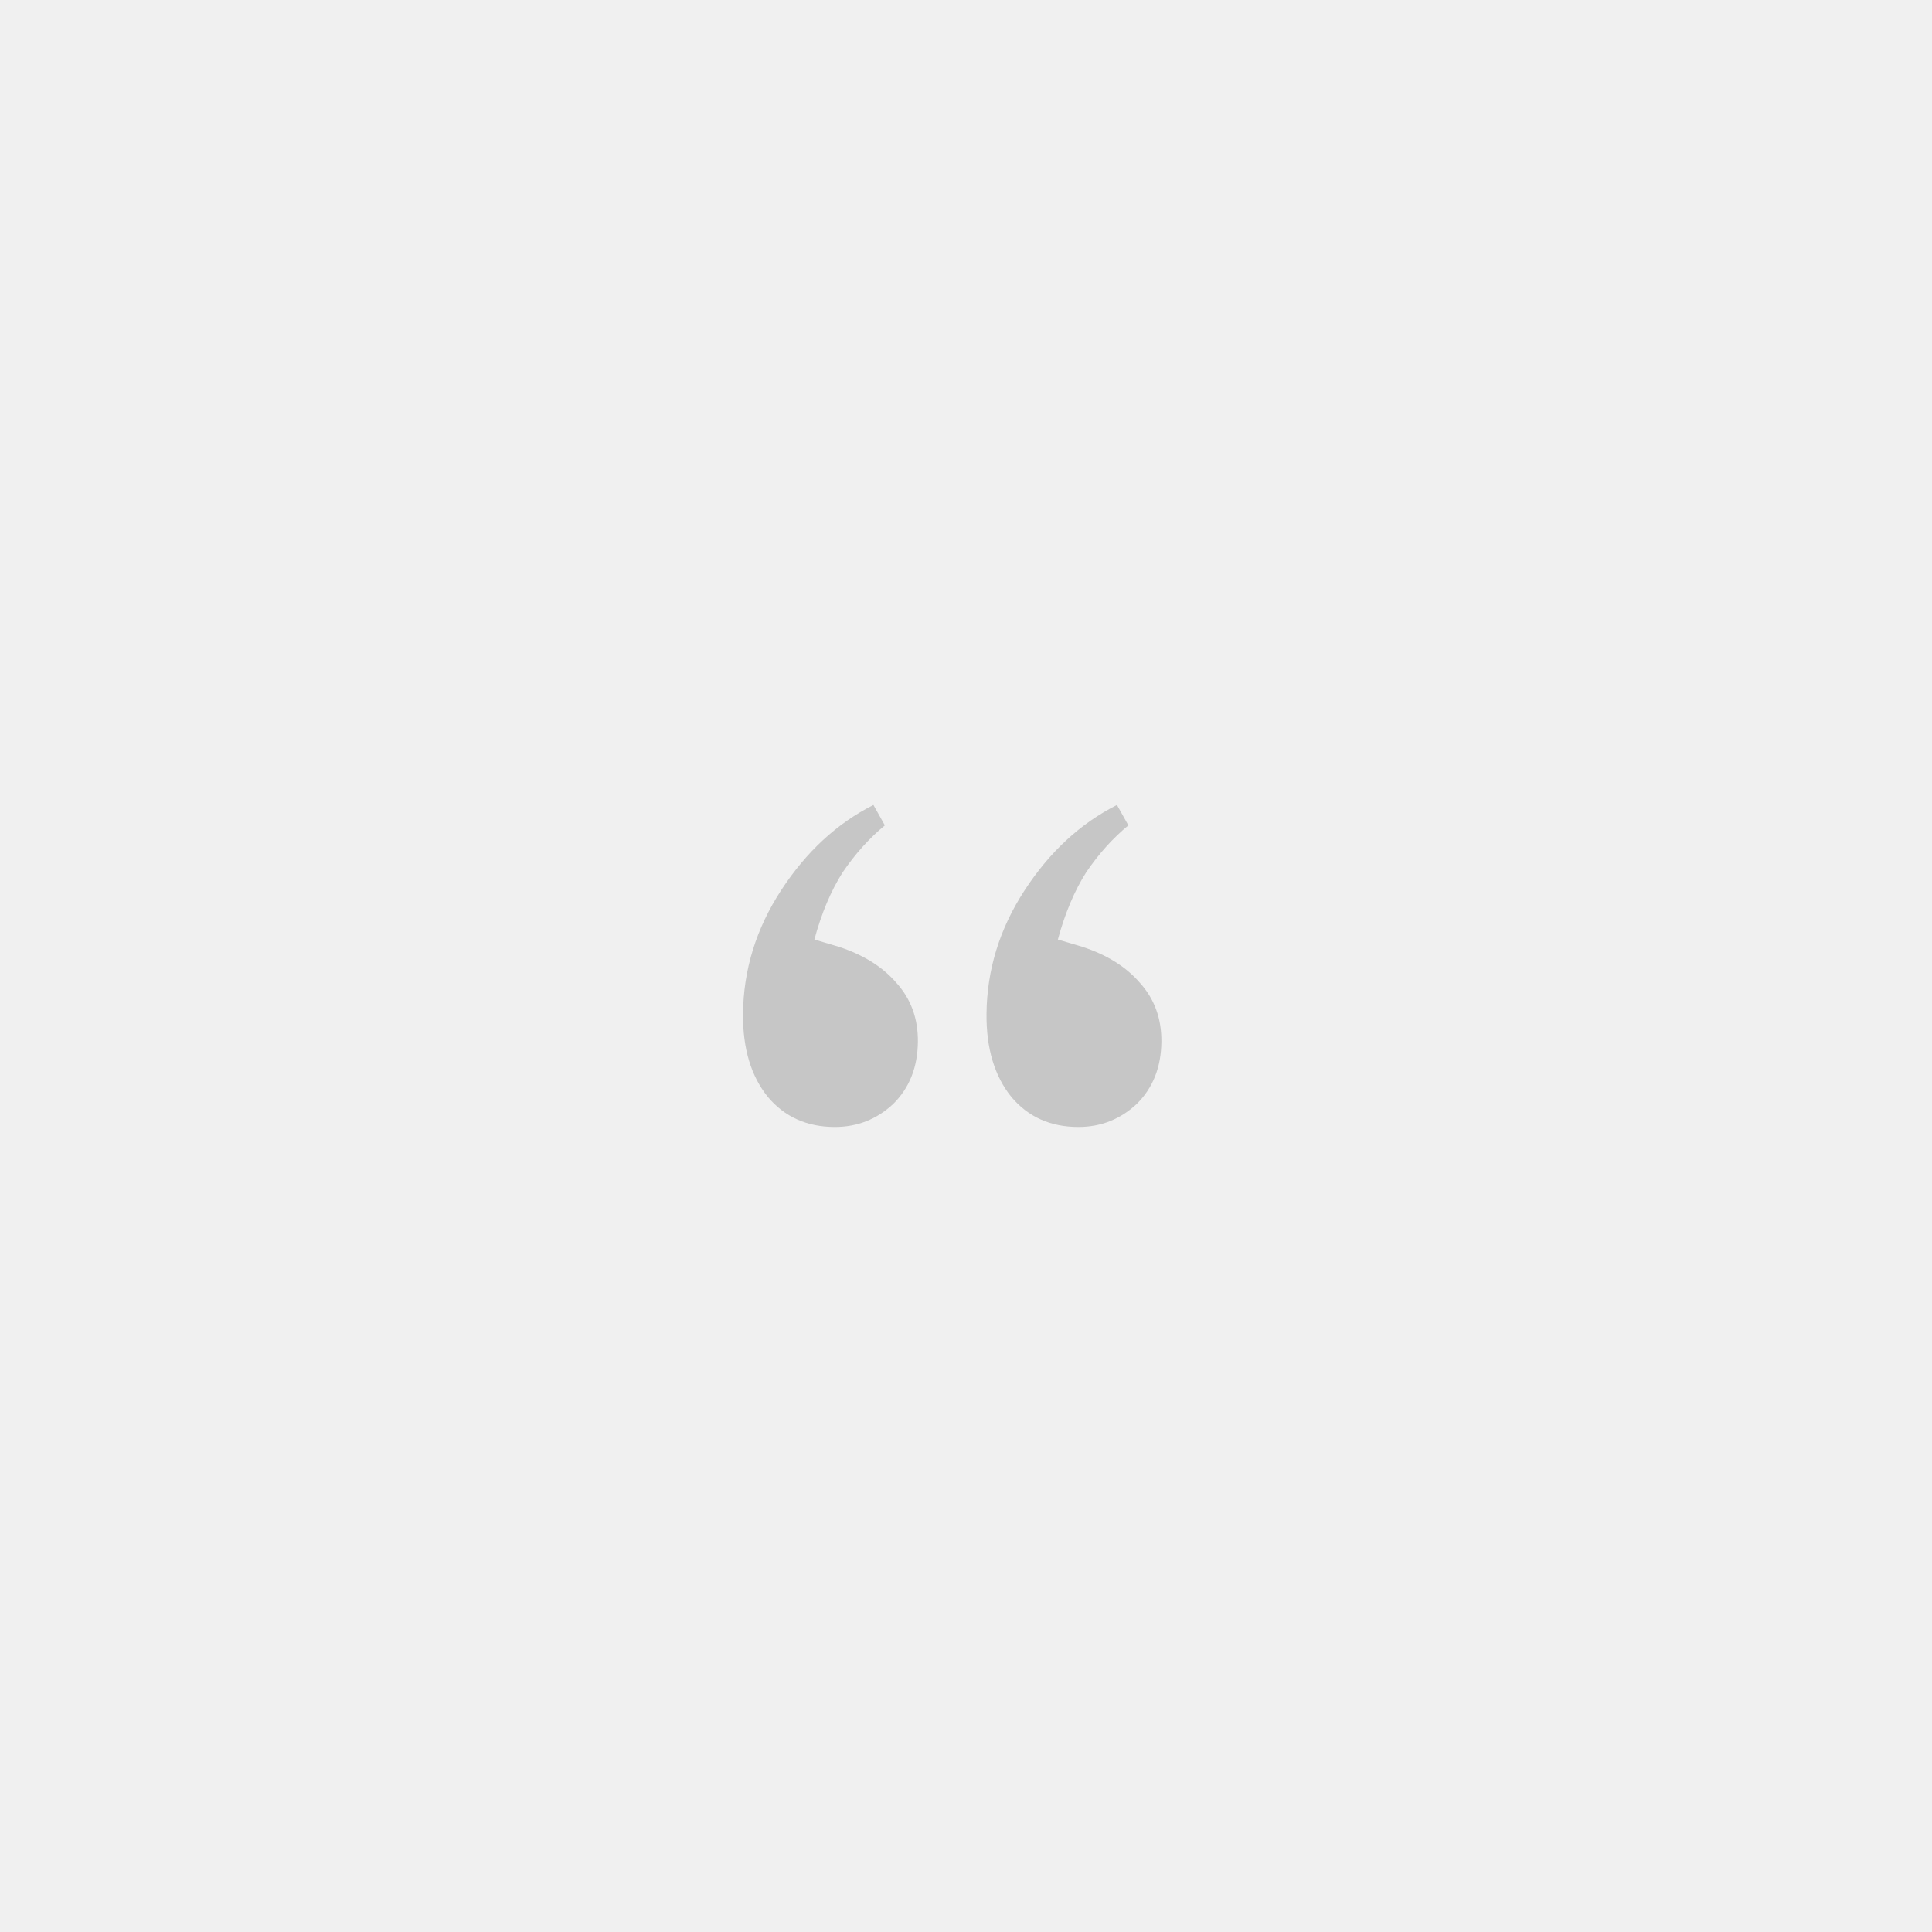
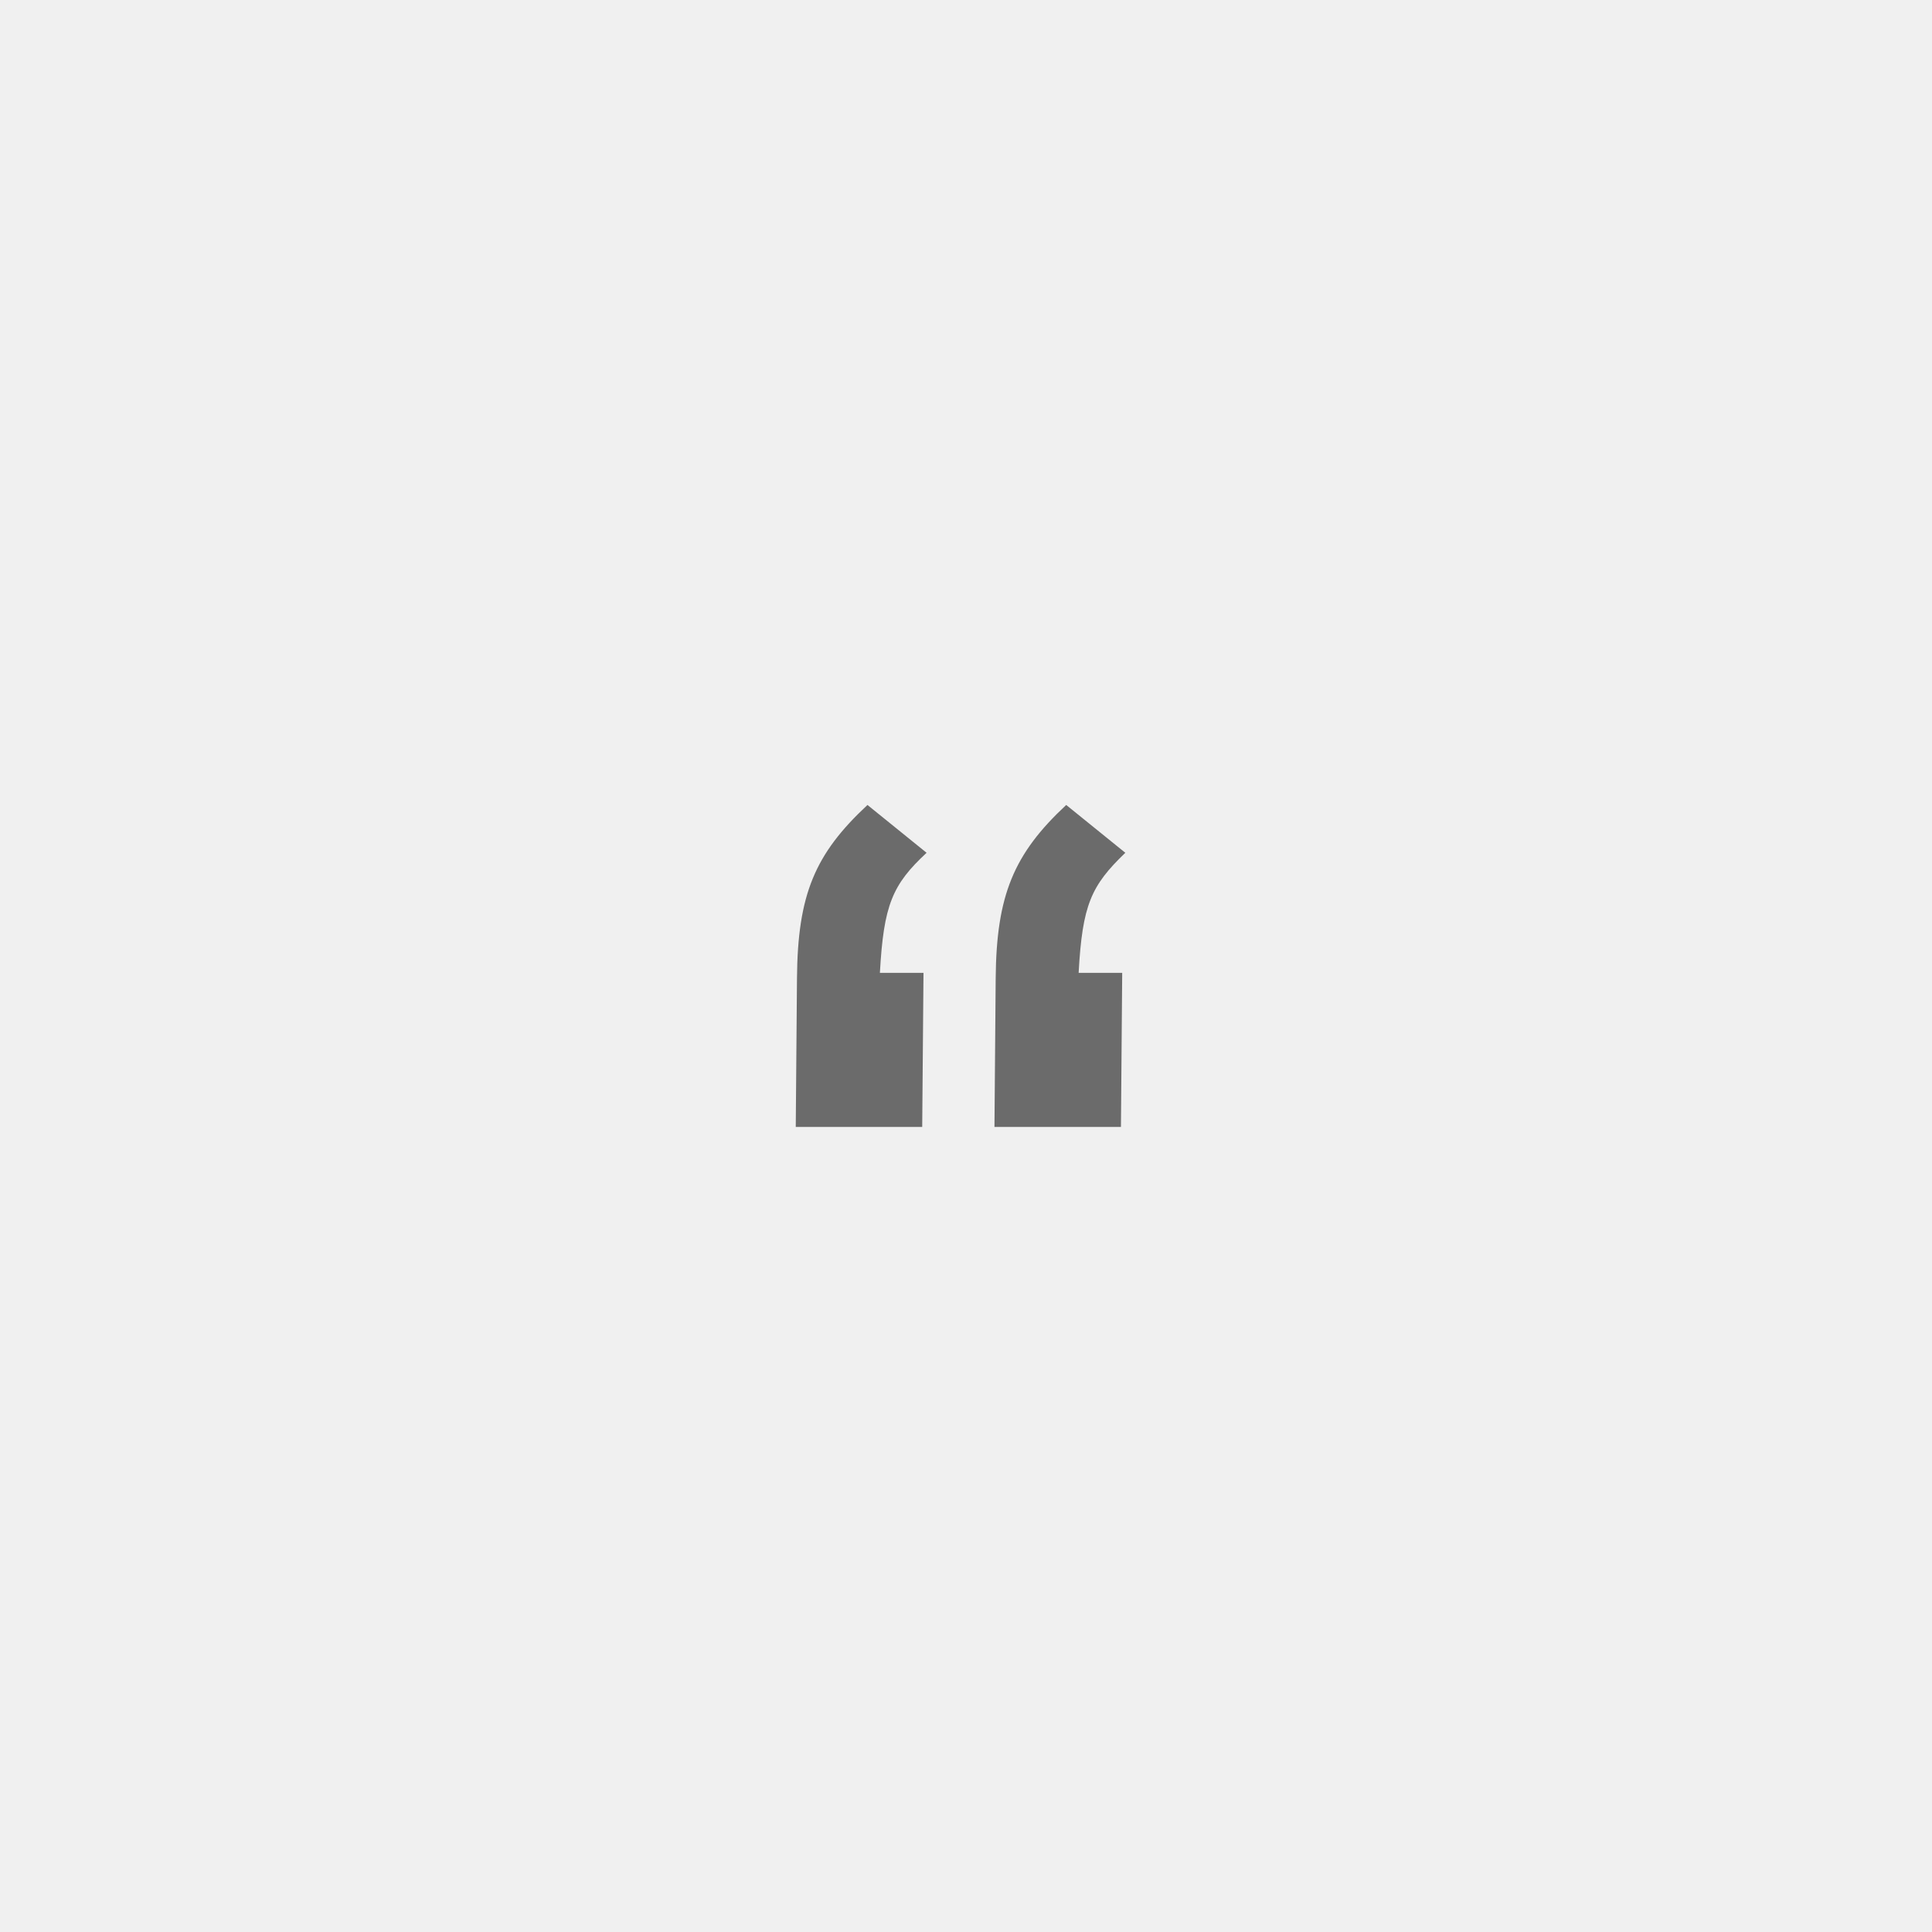
<svg xmlns="http://www.w3.org/2000/svg" width="60" height="60" viewBox="0 0 60 60" fill="none">
-   <g clip-path="url(#clip0_2471_1348)">
-     <path d="M25.927 34.999C25.063 34.999 24.369 34.688 23.846 34.066C23.323 33.419 23.066 32.561 23.075 31.491C23.086 30.123 23.481 28.842 24.259 27.648C25.037 26.454 25.992 25.571 27.125 24.999L27.48 25.633C26.997 26.031 26.561 26.516 26.172 27.088C25.807 27.661 25.513 28.357 25.291 29.178L26.045 29.402C26.811 29.651 27.408 30.024 27.836 30.521C28.288 31.019 28.512 31.628 28.506 32.349C28.499 33.145 28.242 33.792 27.733 34.29C27.225 34.762 26.623 34.999 25.927 34.999ZM33.489 34.999C32.625 34.999 31.931 34.688 31.408 34.066C30.886 33.419 30.628 32.561 30.637 31.491C30.648 30.123 31.043 28.842 31.821 27.648C32.599 26.454 33.555 25.571 34.688 24.999L35.043 25.633C34.559 26.031 34.123 26.516 33.734 27.088C33.37 27.661 33.076 28.357 32.853 29.178L33.607 29.402C34.373 29.651 34.971 30.024 35.399 30.521C35.851 31.019 36.074 31.628 36.068 32.349C36.061 33.145 35.804 33.792 35.296 34.29C34.788 34.762 34.186 34.999 33.489 34.999Z" fill="#C6C6C6" />
+   <g clip-path="url(#clip0_2480_1355)">
+     <path d="M30.884 34.999H34.812L34.851 30.213H33.498C33.614 28.101 33.883 27.507 34.948 26.484L33.112 24.999C31.482 26.517 30.944 27.804 30.922 30.378L30.884 34.999ZM24.713 34.999H28.64L28.68 30.213H27.326C27.443 28.101 27.712 27.474 28.776 26.484L26.94 24.999C25.311 26.517 24.772 27.771 24.751 30.378L24.713 34.999Z" fill="#6B6B6B" />
  </g>
  <defs>
-     <clipPath id="clip0_2471_1348">
+     <clipPath id="clip0_2480_1355">
      <rect width="60" height="60" fill="white" />
    </clipPath>
  </defs>
</svg>
